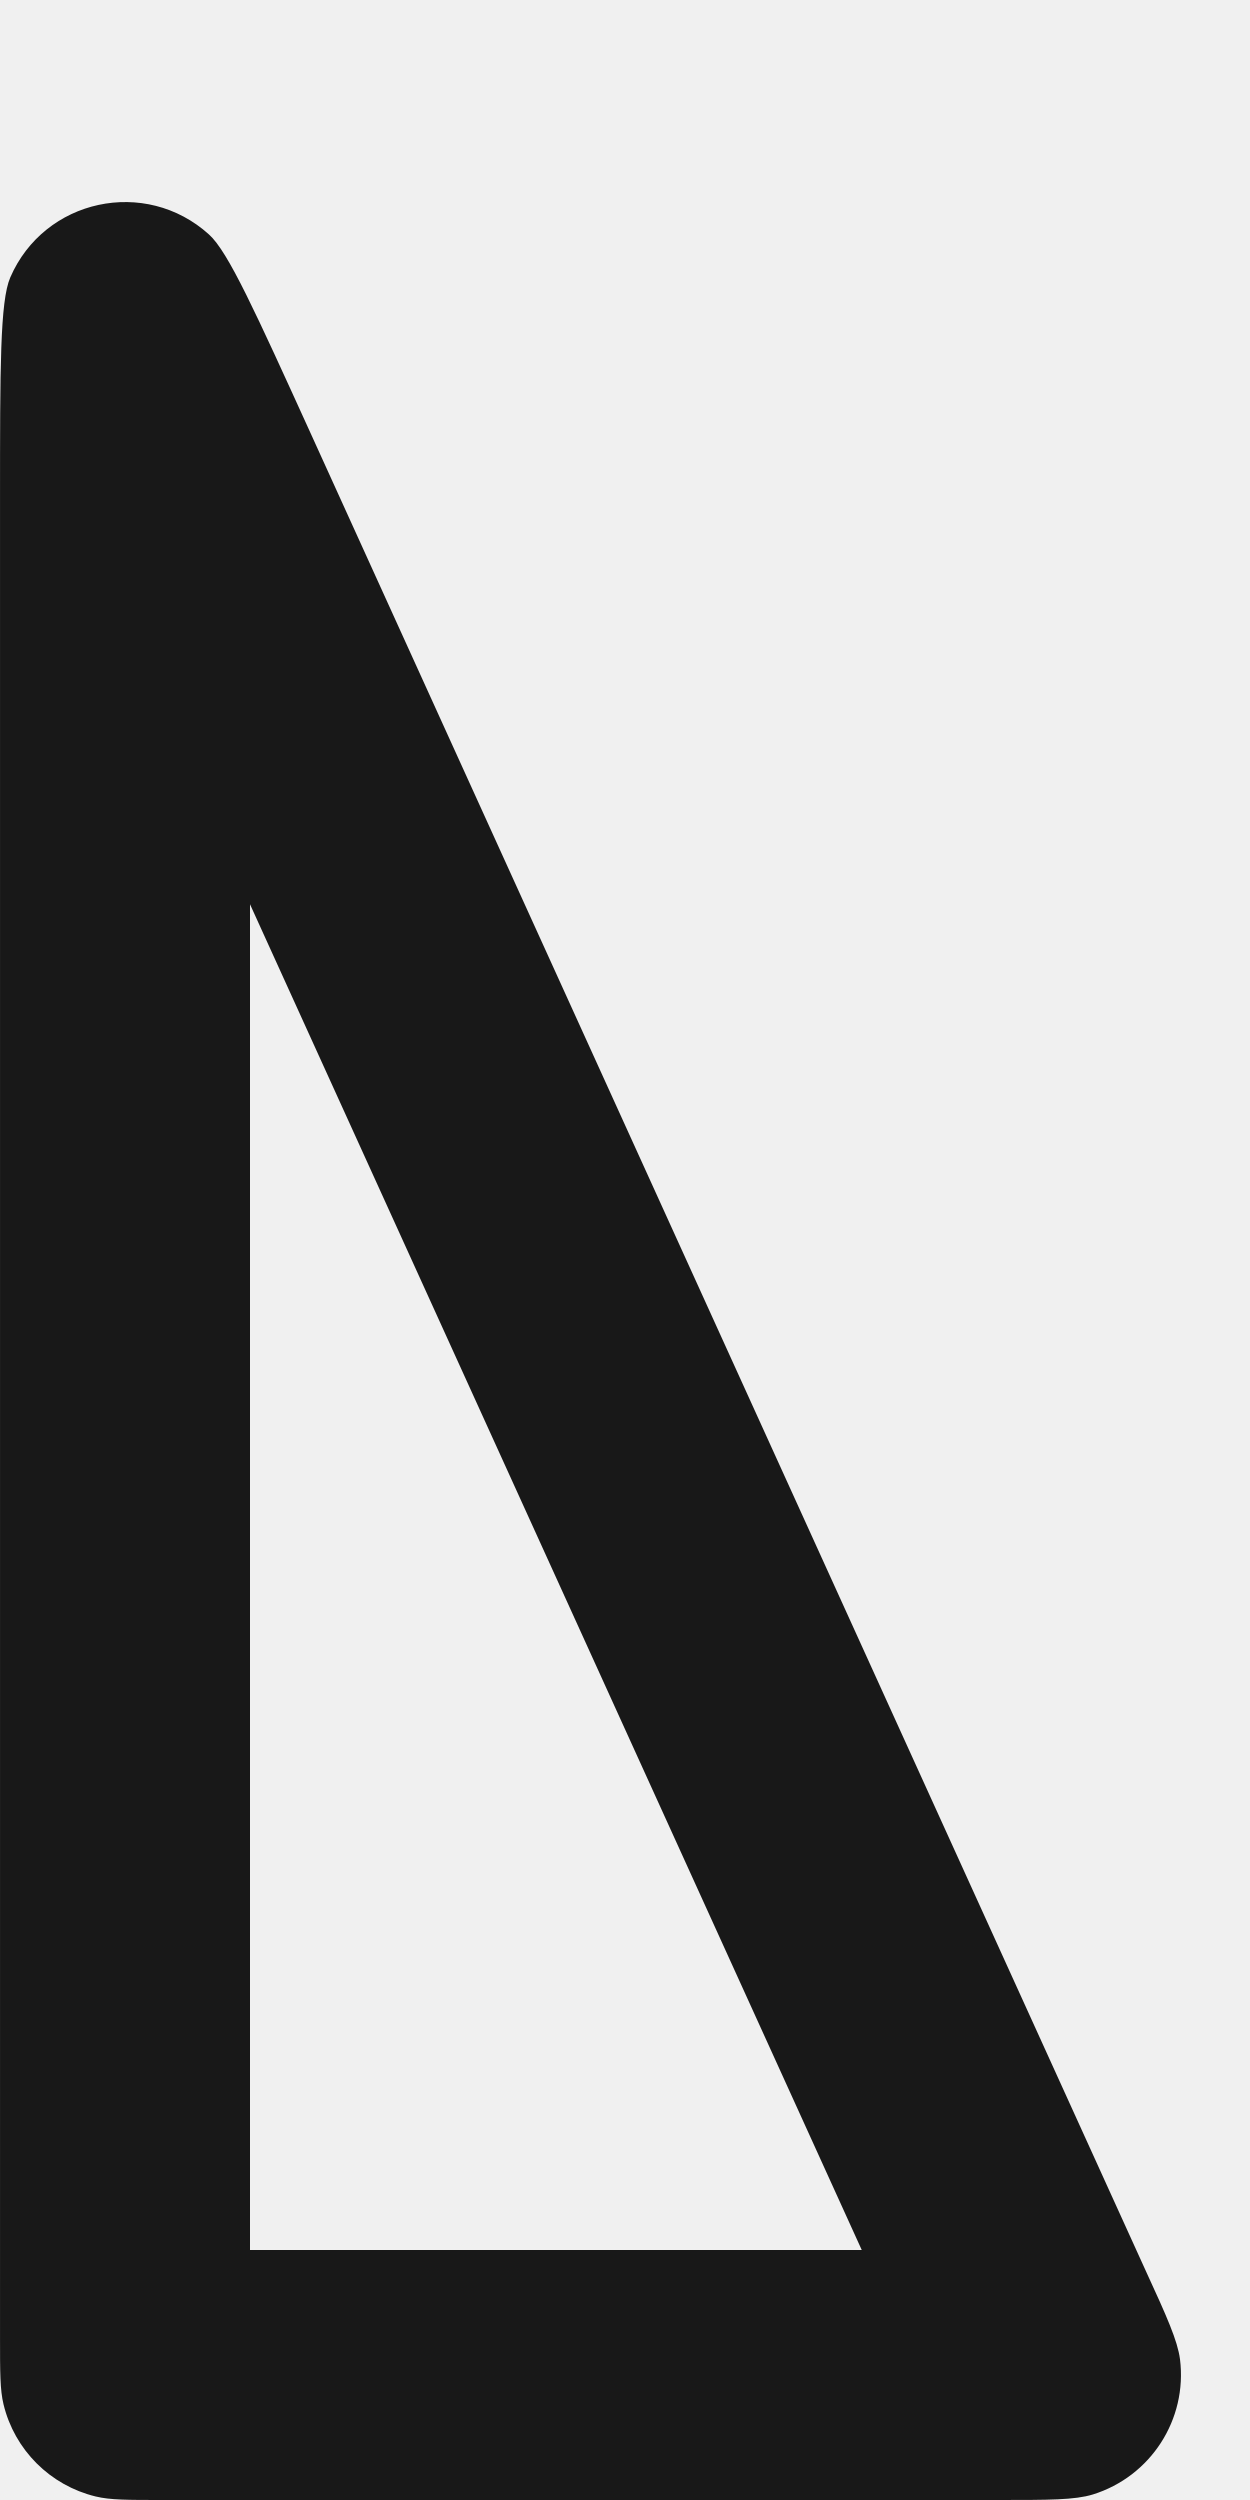
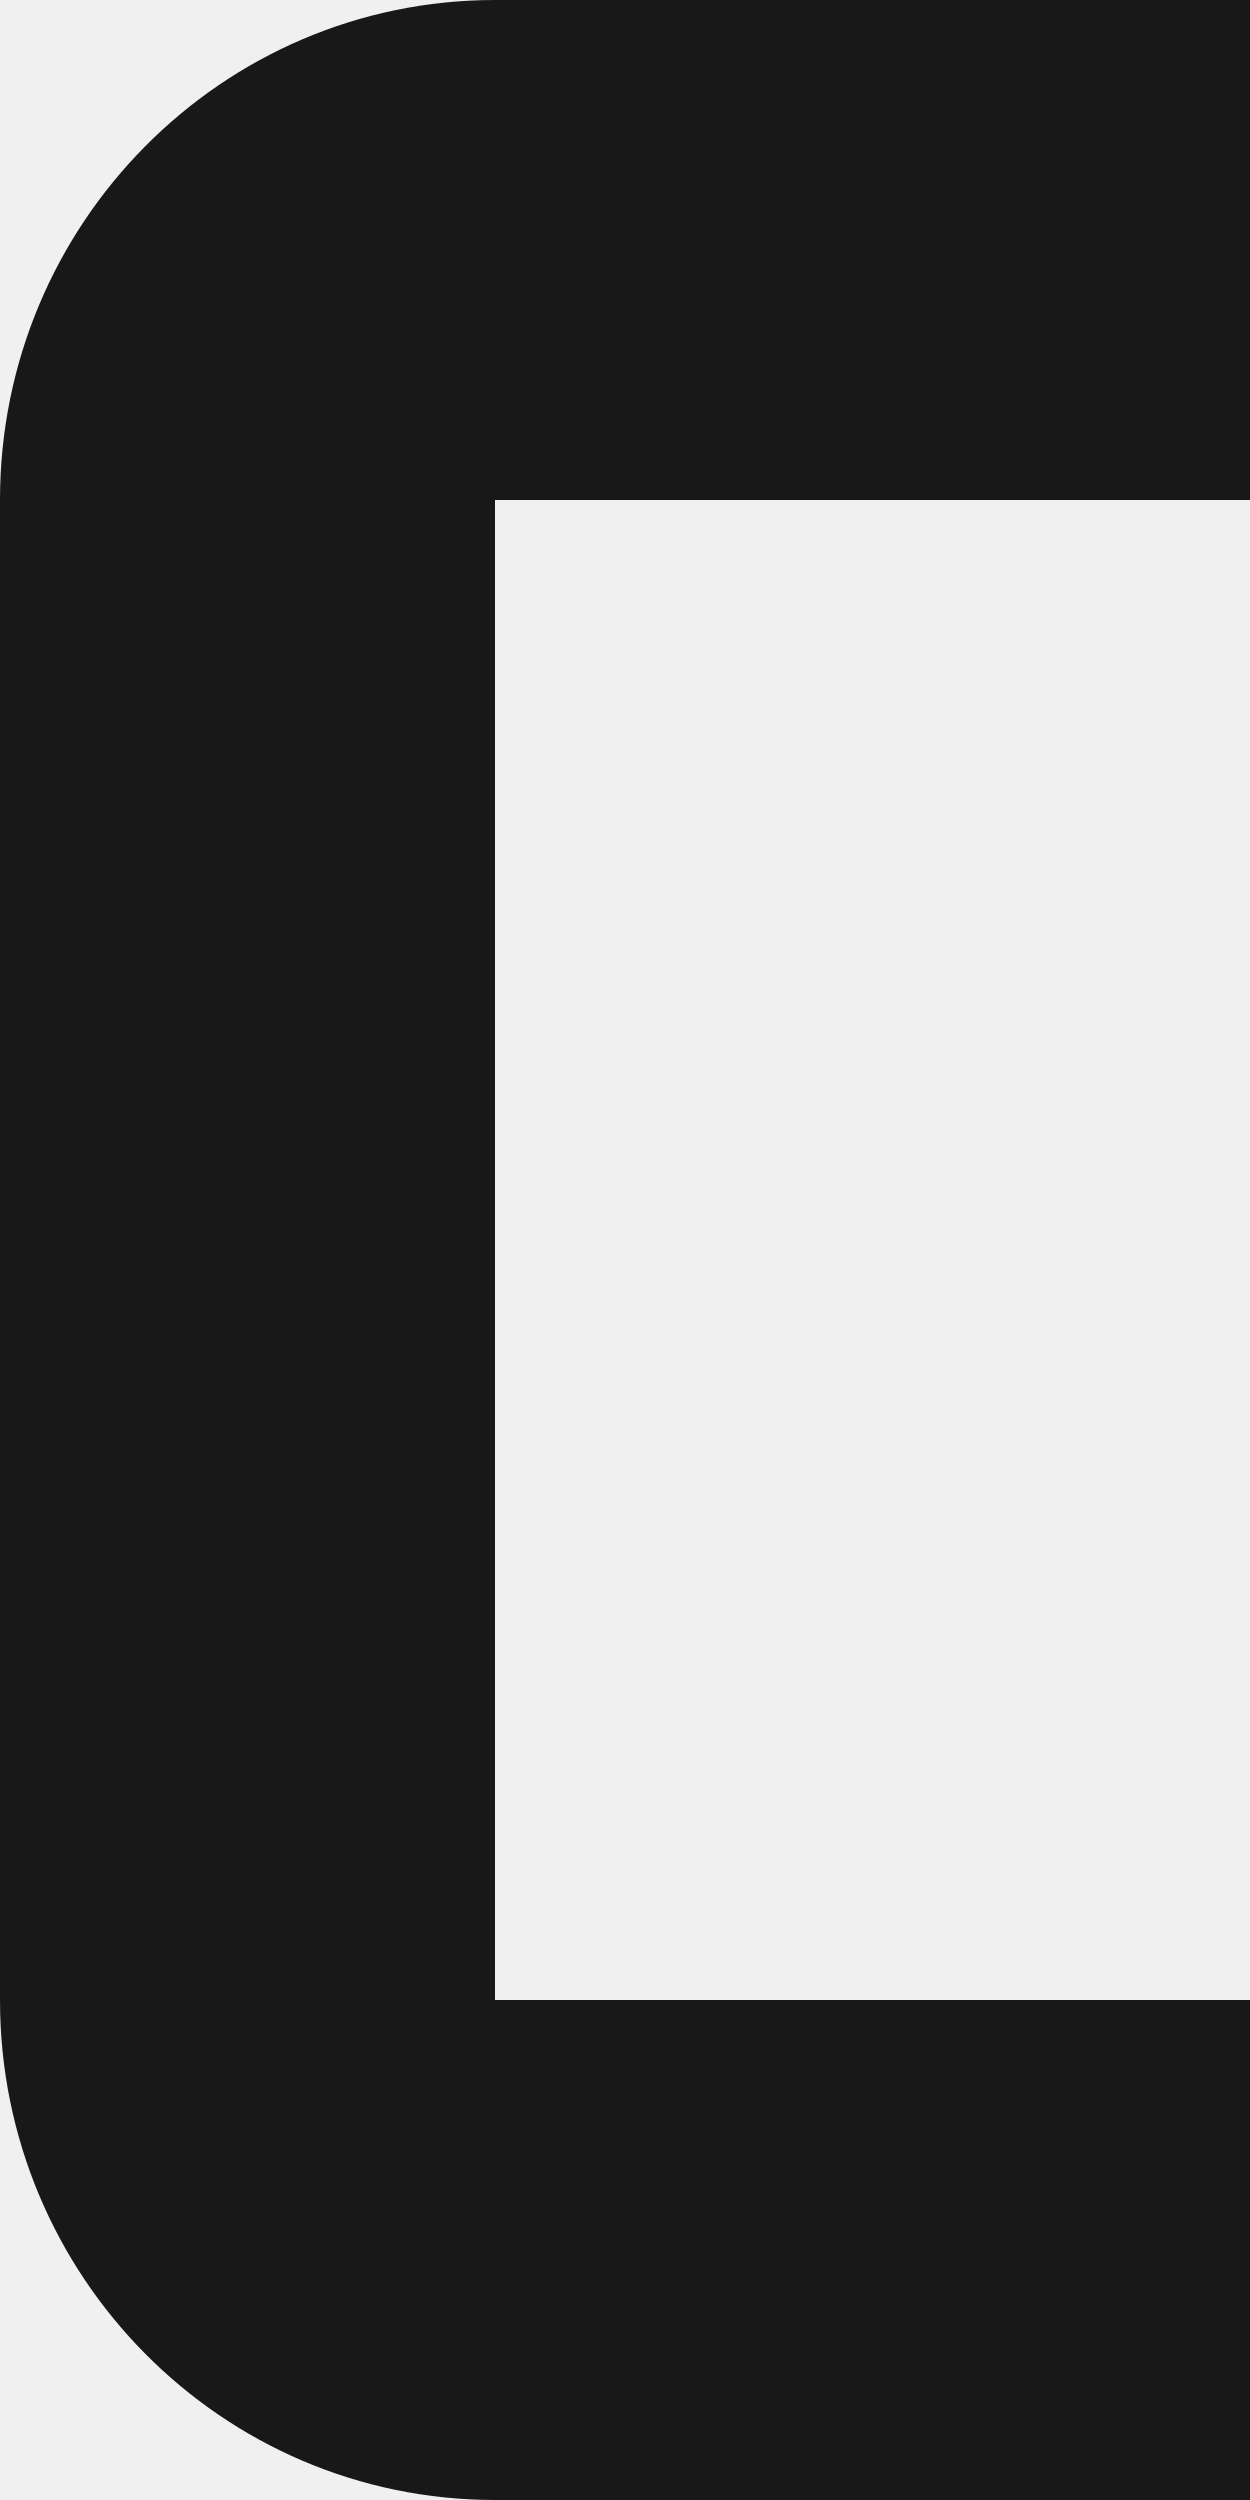
- <svg xmlns="http://www.w3.org/2000/svg" version="1.1" width="5px" height="10px">
+ <svg xmlns="http://www.w3.org/2000/svg" version="1.1" width="2px" height="4px">
  <defs>
    <pattern id="BGPattern" patternUnits="userSpaceOnUse" alignment="0 0" imageRepeat="None" />
-     <mask fill="white" id="Clip394">
-       <path d="M 4.582 9.081  C 4.668 9.268  4.71 9.362  4.72 9.437  C 4.75 9.678  4.603 9.906  4.371 9.978  C 4.299 10  4.196 10  3.991 10  L 0.65 10  C 0.511 10  0.441 10  0.383 9.986  C 0.201 9.942  0.058 9.8  0.014 9.617  C 9.999999999976694E-05 9.559  9.999999999976694E-05 9.489  9.999999999976694E-05 9.35  L 9.999999999976694E-05 2.001  C 9.999999999976694E-05 1.47  9.999999999976694E-05 1.205  0.041 1.11  C 0.177 0.795  0.582 0.708  0.836 0.938  C 0.913 1.007  1.022 1.249  1.242 1.732  L 4.582 9.081  Z M 1 3.617  L 1 9  L 3.447 9  L 1 3.617  Z " fill-rule="evenodd" />
+     <mask fill="white" id="Clip471">
+       <path d="M 2 0.8  L 2 0  L 0.792 0  C 0.355 0  0 0.358  0 0.8  L 0 3.2  C 0 3.642  0.355 4  0.792 4  L 2 4  L 2 3.2  L 0.792 3.2  L 0.792 0.8  L 2 0.8  Z " fill-rule="evenodd" />
    </mask>
  </defs>
-   <g transform="matrix(1 0 0 1 -734 -484 )">
-     <path d="M 4.582 9.081  C 4.668 9.268  4.71 9.362  4.72 9.437  C 4.75 9.678  4.603 9.906  4.371 9.978  C 4.299 10  4.196 10  3.991 10  L 0.65 10  C 0.511 10  0.441 10  0.383 9.986  C 0.201 9.942  0.058 9.8  0.014 9.617  C 9.999999999976694E-05 9.559  9.999999999976694E-05 9.489  9.999999999976694E-05 9.35  L 9.999999999976694E-05 2.001  C 9.999999999976694E-05 1.47  9.999999999976694E-05 1.205  0.041 1.11  C 0.177 0.795  0.582 0.708  0.836 0.938  C 0.913 1.007  1.022 1.249  1.242 1.732  L 4.582 9.081  Z M 1 3.617  L 1 9  L 3.447 9  L 1 3.617  Z " fill-rule="nonzero" fill="rgba(0, 0, 0, 0.898)" stroke="none" transform="matrix(1 0 0 1 734 484 )" class="fill" />
-     <path d="M 4.582 9.081  C 4.668 9.268  4.71 9.362  4.72 9.437  C 4.75 9.678  4.603 9.906  4.371 9.978  C 4.299 10  4.196 10  3.991 10  L 0.65 10  C 0.511 10  0.441 10  0.383 9.986  C 0.201 9.942  0.058 9.8  0.014 9.617  C 9.999999999976694E-05 9.559  9.999999999976694E-05 9.489  9.999999999976694E-05 9.35  L 9.999999999976694E-05 2.001  C 9.999999999976694E-05 1.47  9.999999999976694E-05 1.205  0.041 1.11  C 0.177 0.795  0.582 0.708  0.836 0.938  C 0.913 1.007  1.022 1.249  1.242 1.732  L 4.582 9.081  Z " stroke-width="0" stroke-dasharray="0" stroke="rgba(255, 255, 255, 0)" fill="none" transform="matrix(1 0 0 1 734 484 )" class="stroke" mask="url(#Clip394)" />
-     <path d="M 1 3.617  L 1 9  L 3.447 9  L 1 3.617  Z " stroke-width="0" stroke-dasharray="0" stroke="rgba(255, 255, 255, 0)" fill="none" transform="matrix(1 0 0 1 734 484 )" class="stroke" mask="url(#Clip394)" />
+   <g transform="matrix(1 0 0 1 -634 -250 )">
+     <path d="M 2 0.8  L 2 0  L 0.792 0  C 0.355 0  0 0.358  0 0.8  L 0 3.2  C 0 3.642  0.355 4  0.792 4  L 2 4  L 2 3.2  L 0.792 3.2  L 0.792 0.8  L 2 0.8  Z " fill-rule="nonzero" fill="rgba(0, 0, 0, 0.898)" stroke="none" transform="matrix(1 0 0 1 634 250 )" class="fill" />
+     <path d="M 2 0.8  L 2 0  L 0.792 0  C 0.355 0  0 0.358  0 0.8  L 0 3.2  C 0 3.642  0.355 4  0.792 4  L 2 4  L 2 3.2  L 0.792 3.2  L 0.792 0.8  L 2 0.8  Z " stroke-width="0" stroke-dasharray="0" stroke="rgba(255, 255, 255, 0)" fill="none" transform="matrix(1 0 0 1 634 250 )" class="stroke" mask="url(#Clip471)" />
  </g>
</svg>
